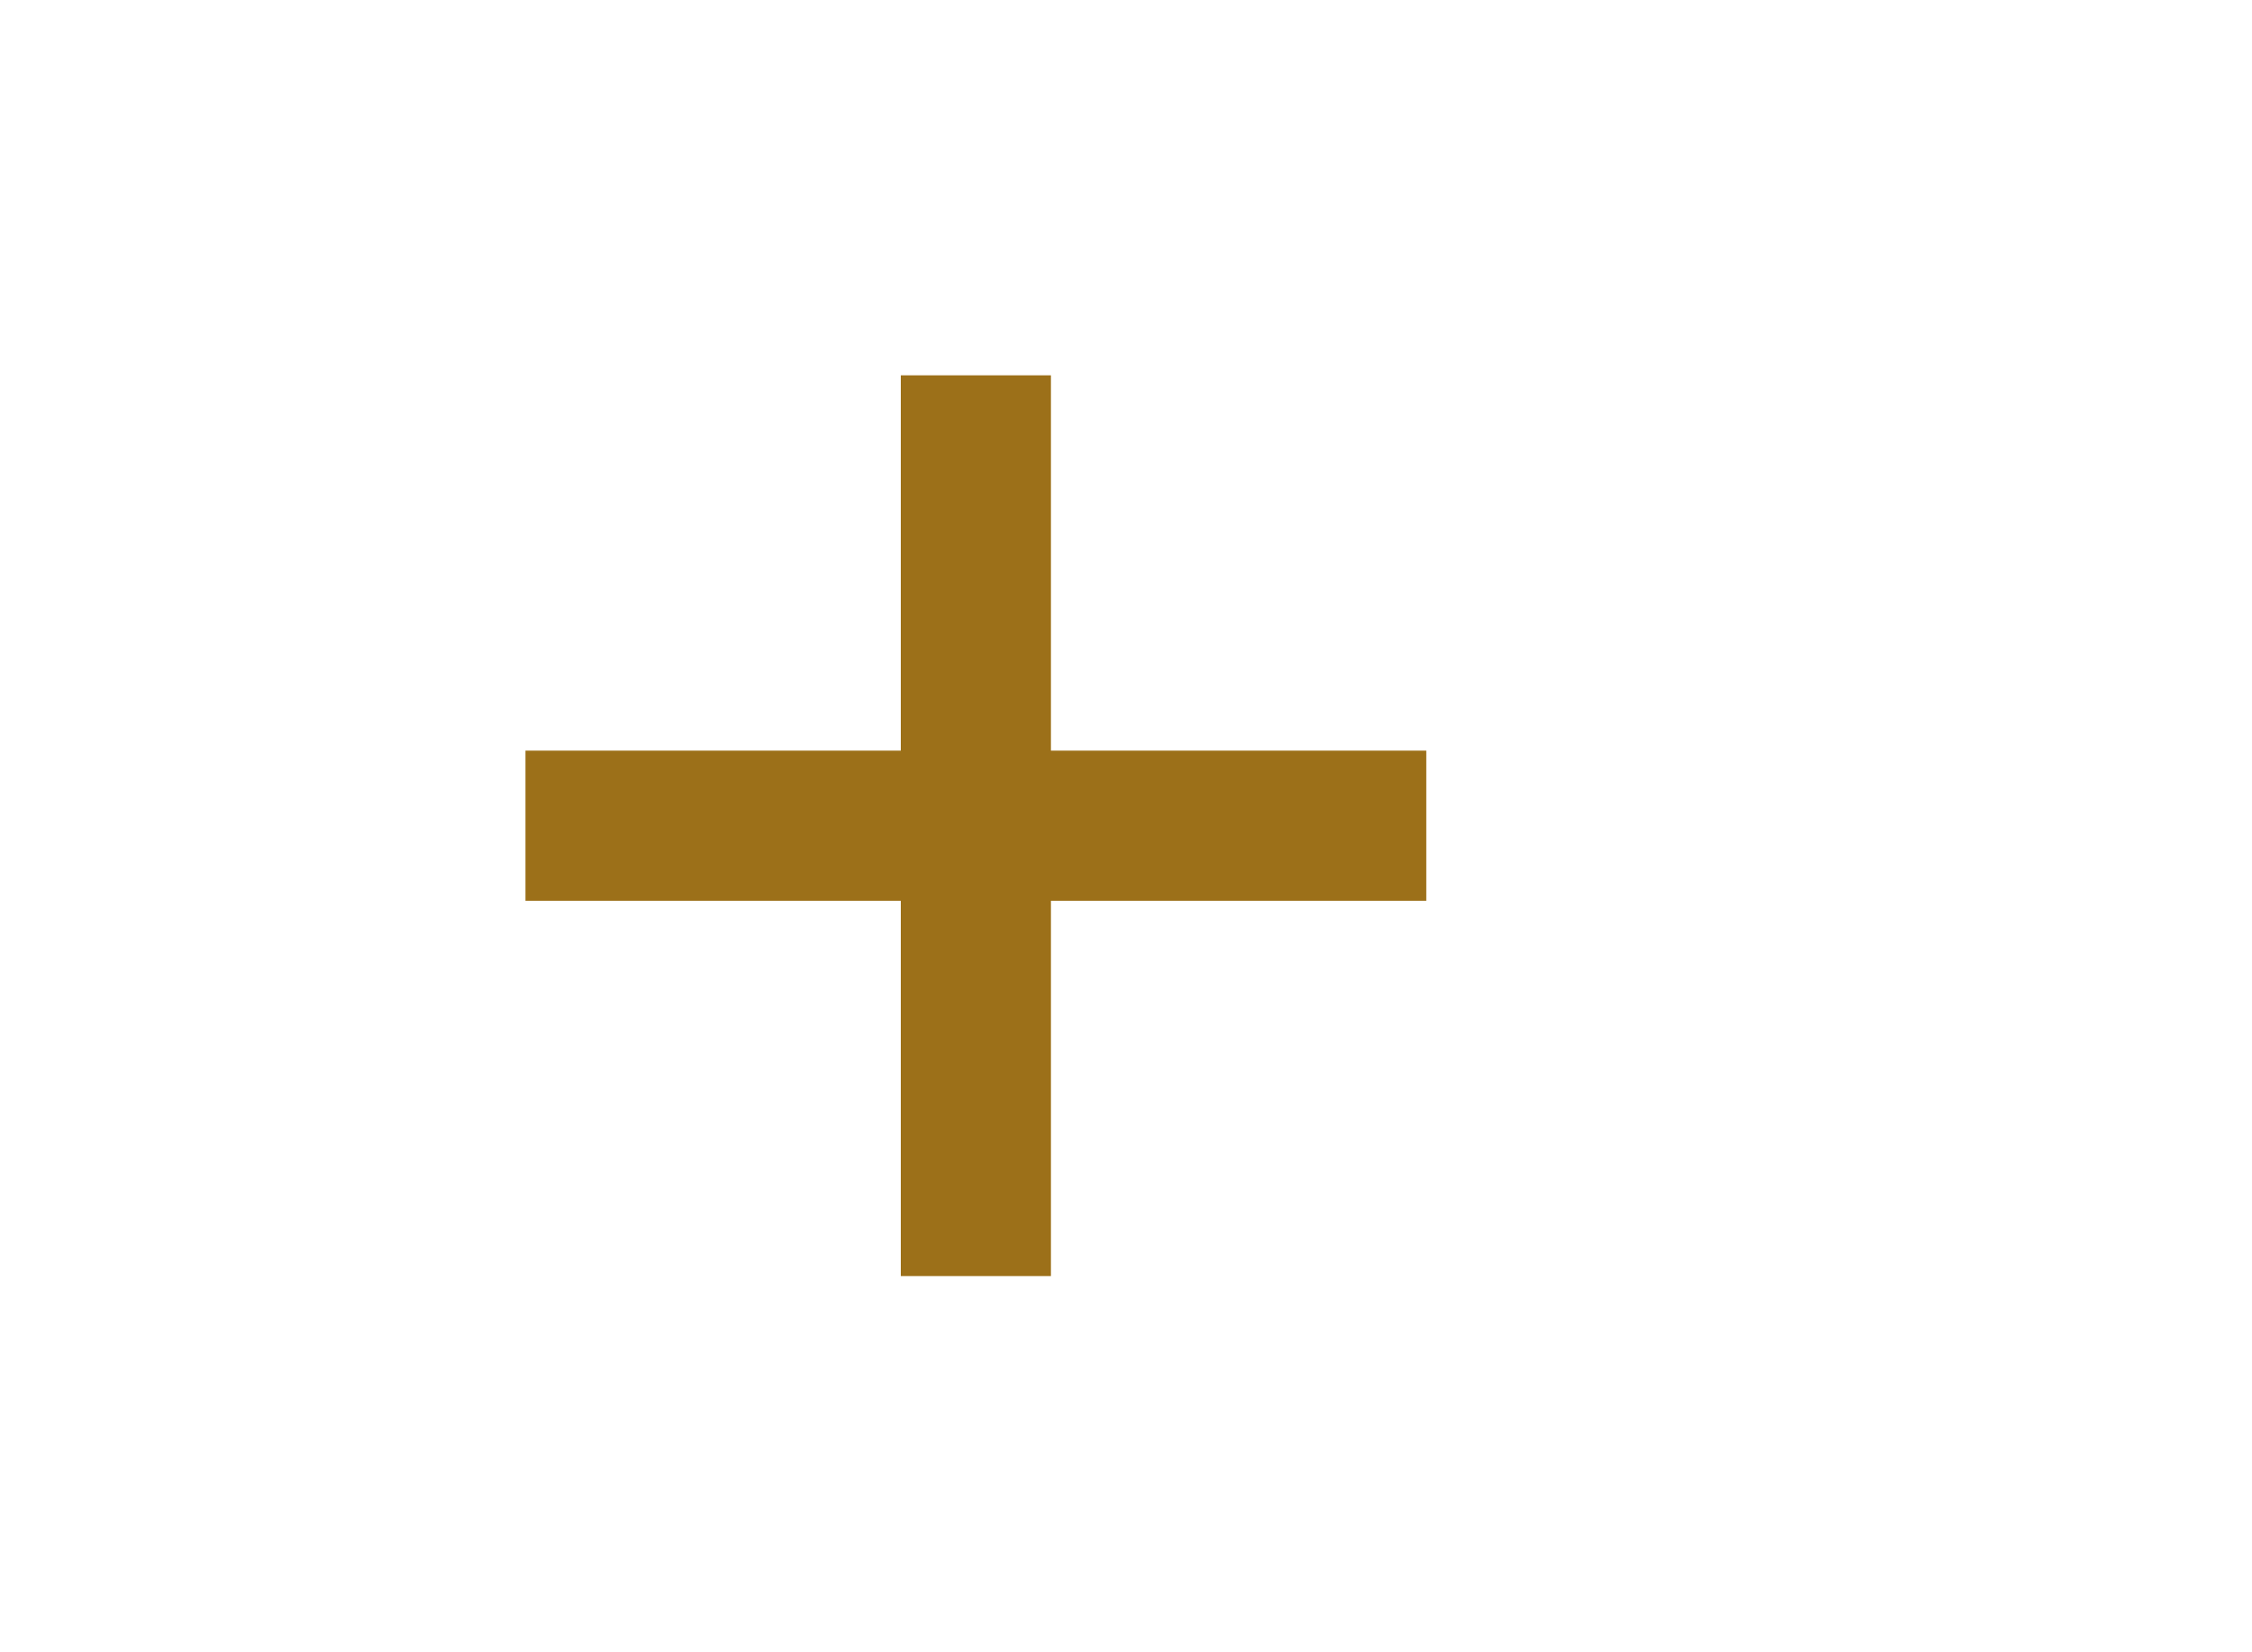
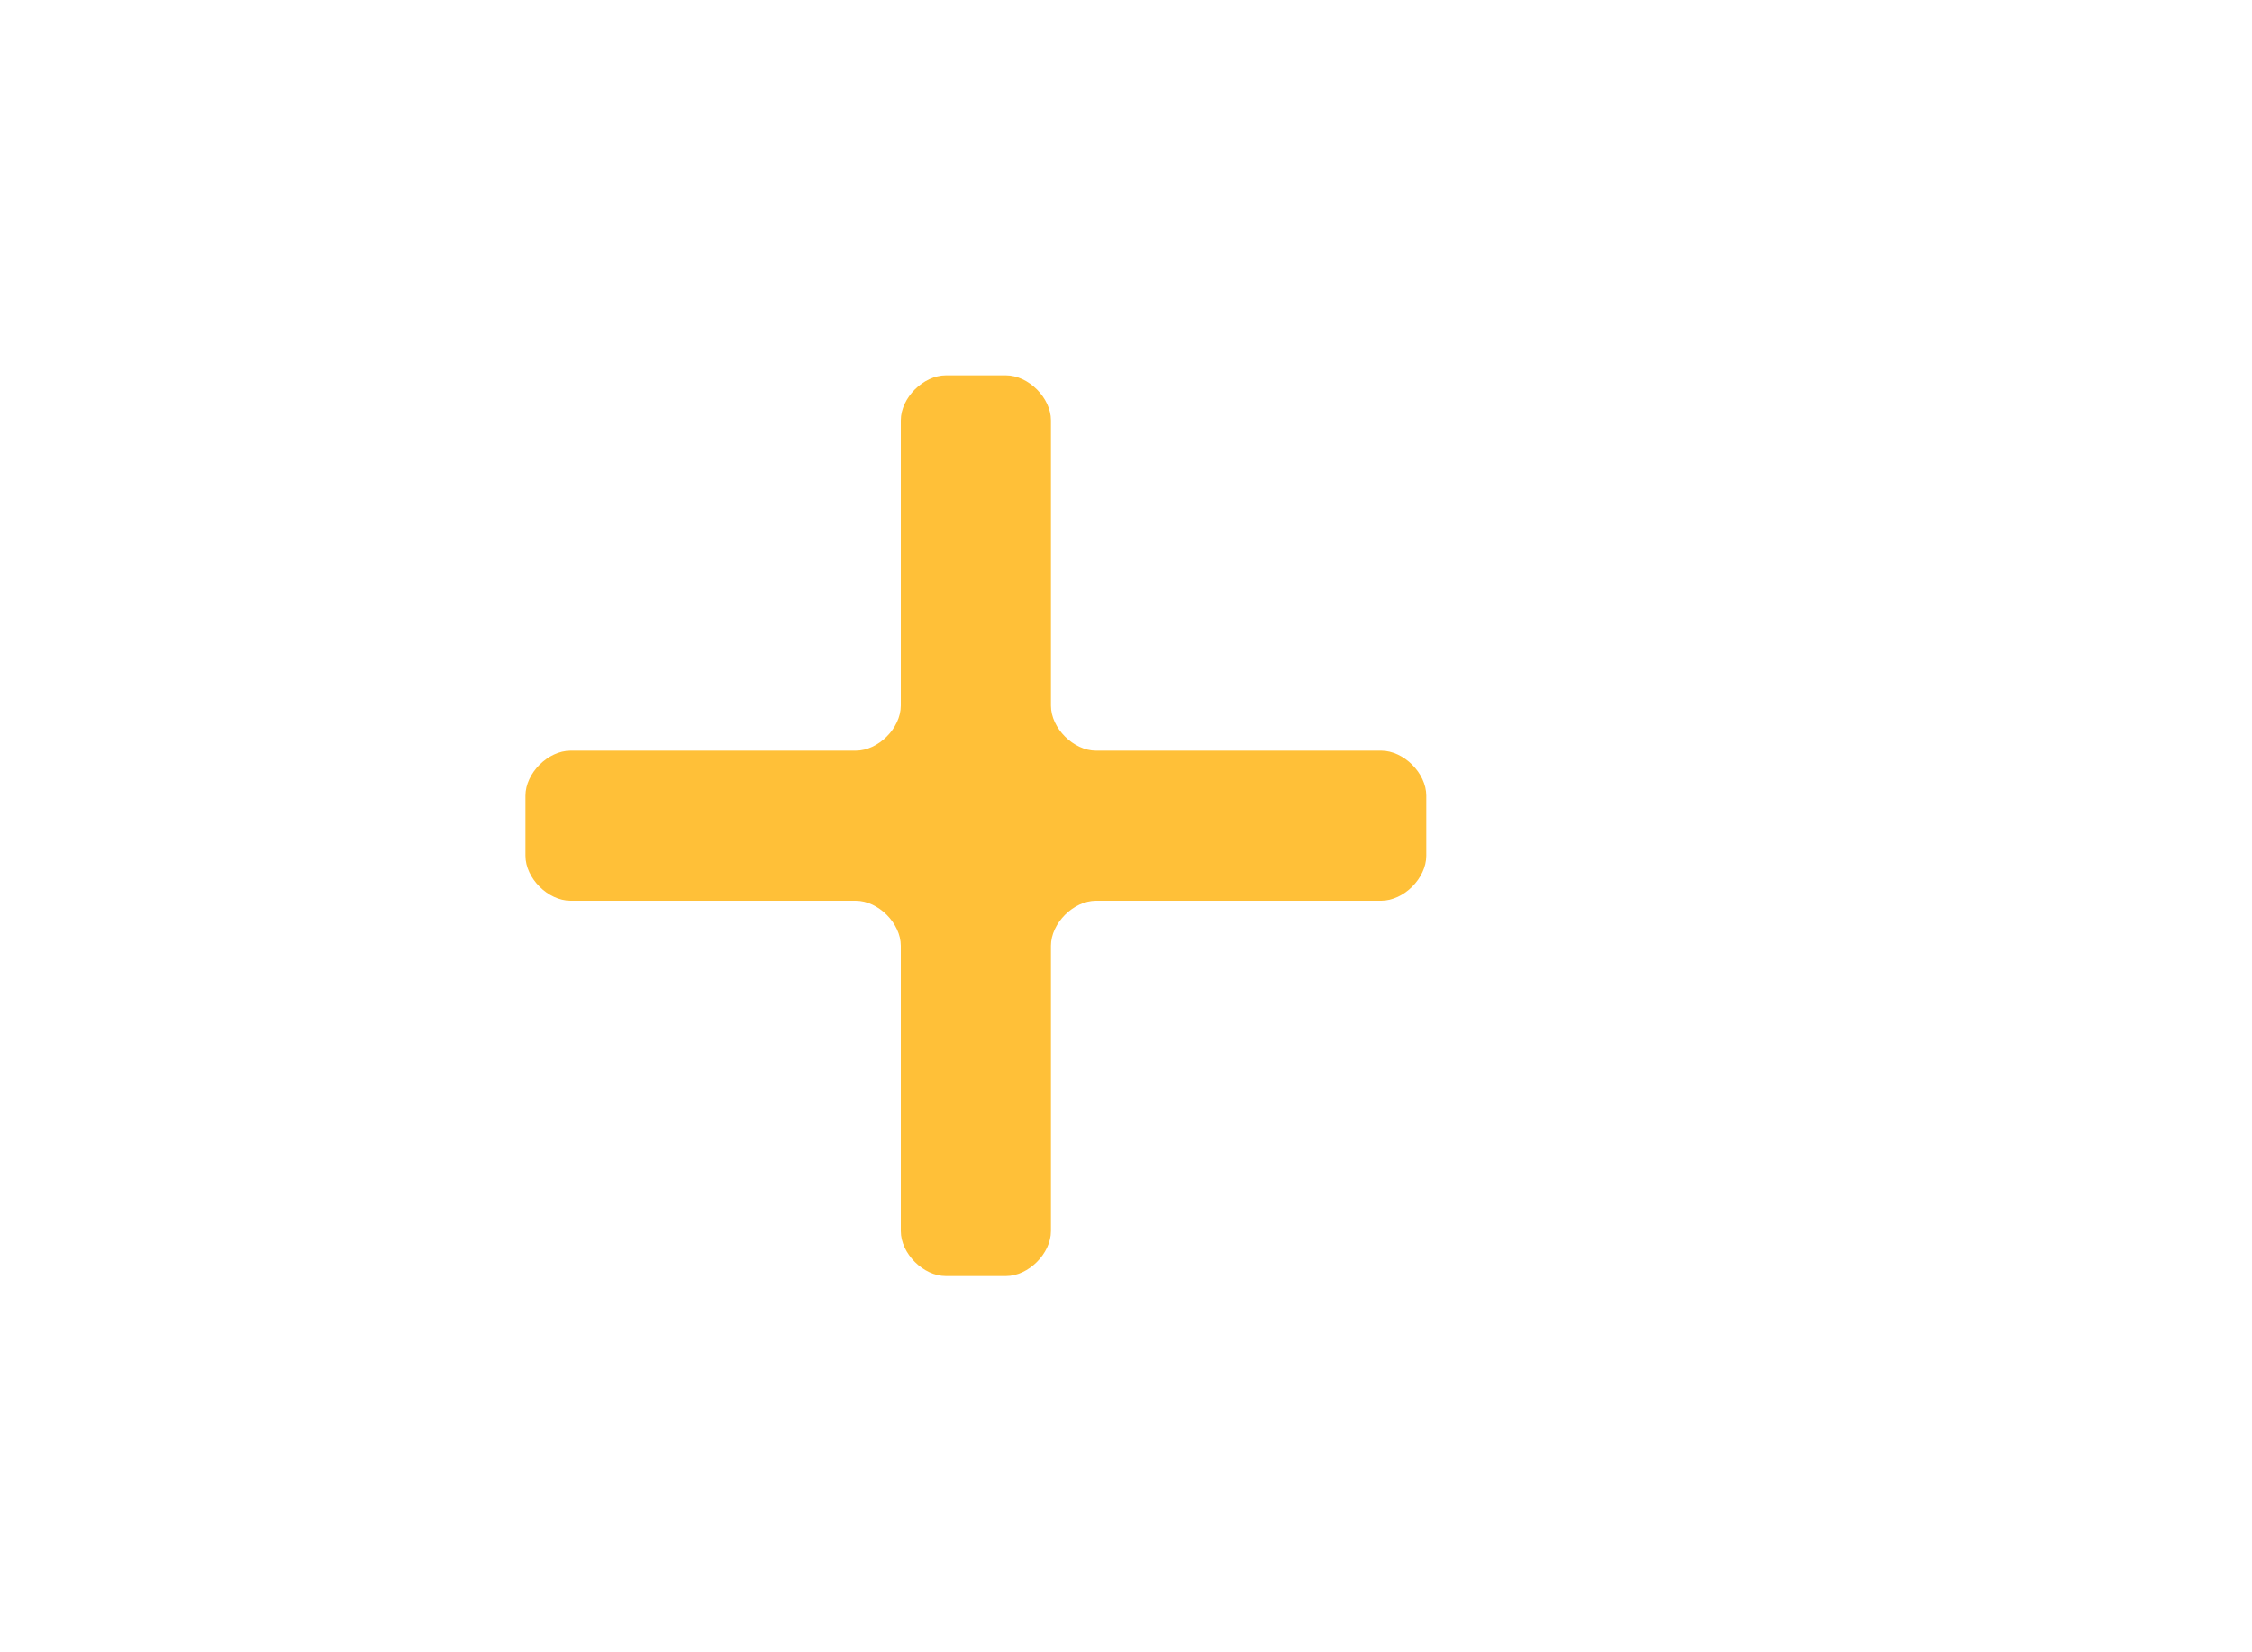
- <svg xmlns="http://www.w3.org/2000/svg" width="30px" height="22px" viewBox="0 0 30 22" version="1.1">
-   <g id="Add-purple" stroke="none" stroke-width="1" fill="none" fill-rule="evenodd">
+ <svg xmlns="http://www.w3.org/2000/svg" version="1.1" id="Layer_1" x="0px" y="0px" viewBox="0 0 30 22" style="enable-background:new 0 0 30 22;" xml:space="preserve">
+   <style type="text/css">
+ 	.st0{fill-rule:evenodd;clip-rule:evenodd;fill:#FFC038;}
+ 	.st1{fill:none;}
+ </style>
+   <g id="Add-purple">
    <g id="ic-add-purple" transform="translate(5, 3)">
-       <polygon id="Path_18951" fill="#9c7019" points="14 7 9 7 9 2 7 2 7 7 2 7 2 9 7 9 7 14 9 14 9 9 14 9" />
-       <polygon id="Rectangle_4603" points="0 0 16 0 16 16 0 16" />
+       <path id="Path_18951" class="st0" d="M13.4,7H9.6C9.3,7,9,6.7,9,6.4V2.6C9,2.3,8.7,2,8.4,2H7.6C7.3,2,7,2.3,7,2.6v3.8    C7,6.7,6.7,7,6.4,7H2.6C2.3,7,2,7.3,2,7.6v0.8C2,8.7,2.3,9,2.6,9h3.8C6.7,9,7,9.3,7,9.6v3.8C7,13.7,7.3,14,7.6,14h0.8    C8.7,14,9,13.7,9,13.4V9.6C9,9.3,9.3,9,9.6,9h3.8C13.7,9,14,8.7,14,8.4V7.6C14,7.3,13.7,7,13.4,7z" />
+       <polygon id="Rectangle_4603" class="st1" points="0,0 16,0 16,16 0,16   " />
    </g>
  </g>
</svg>
